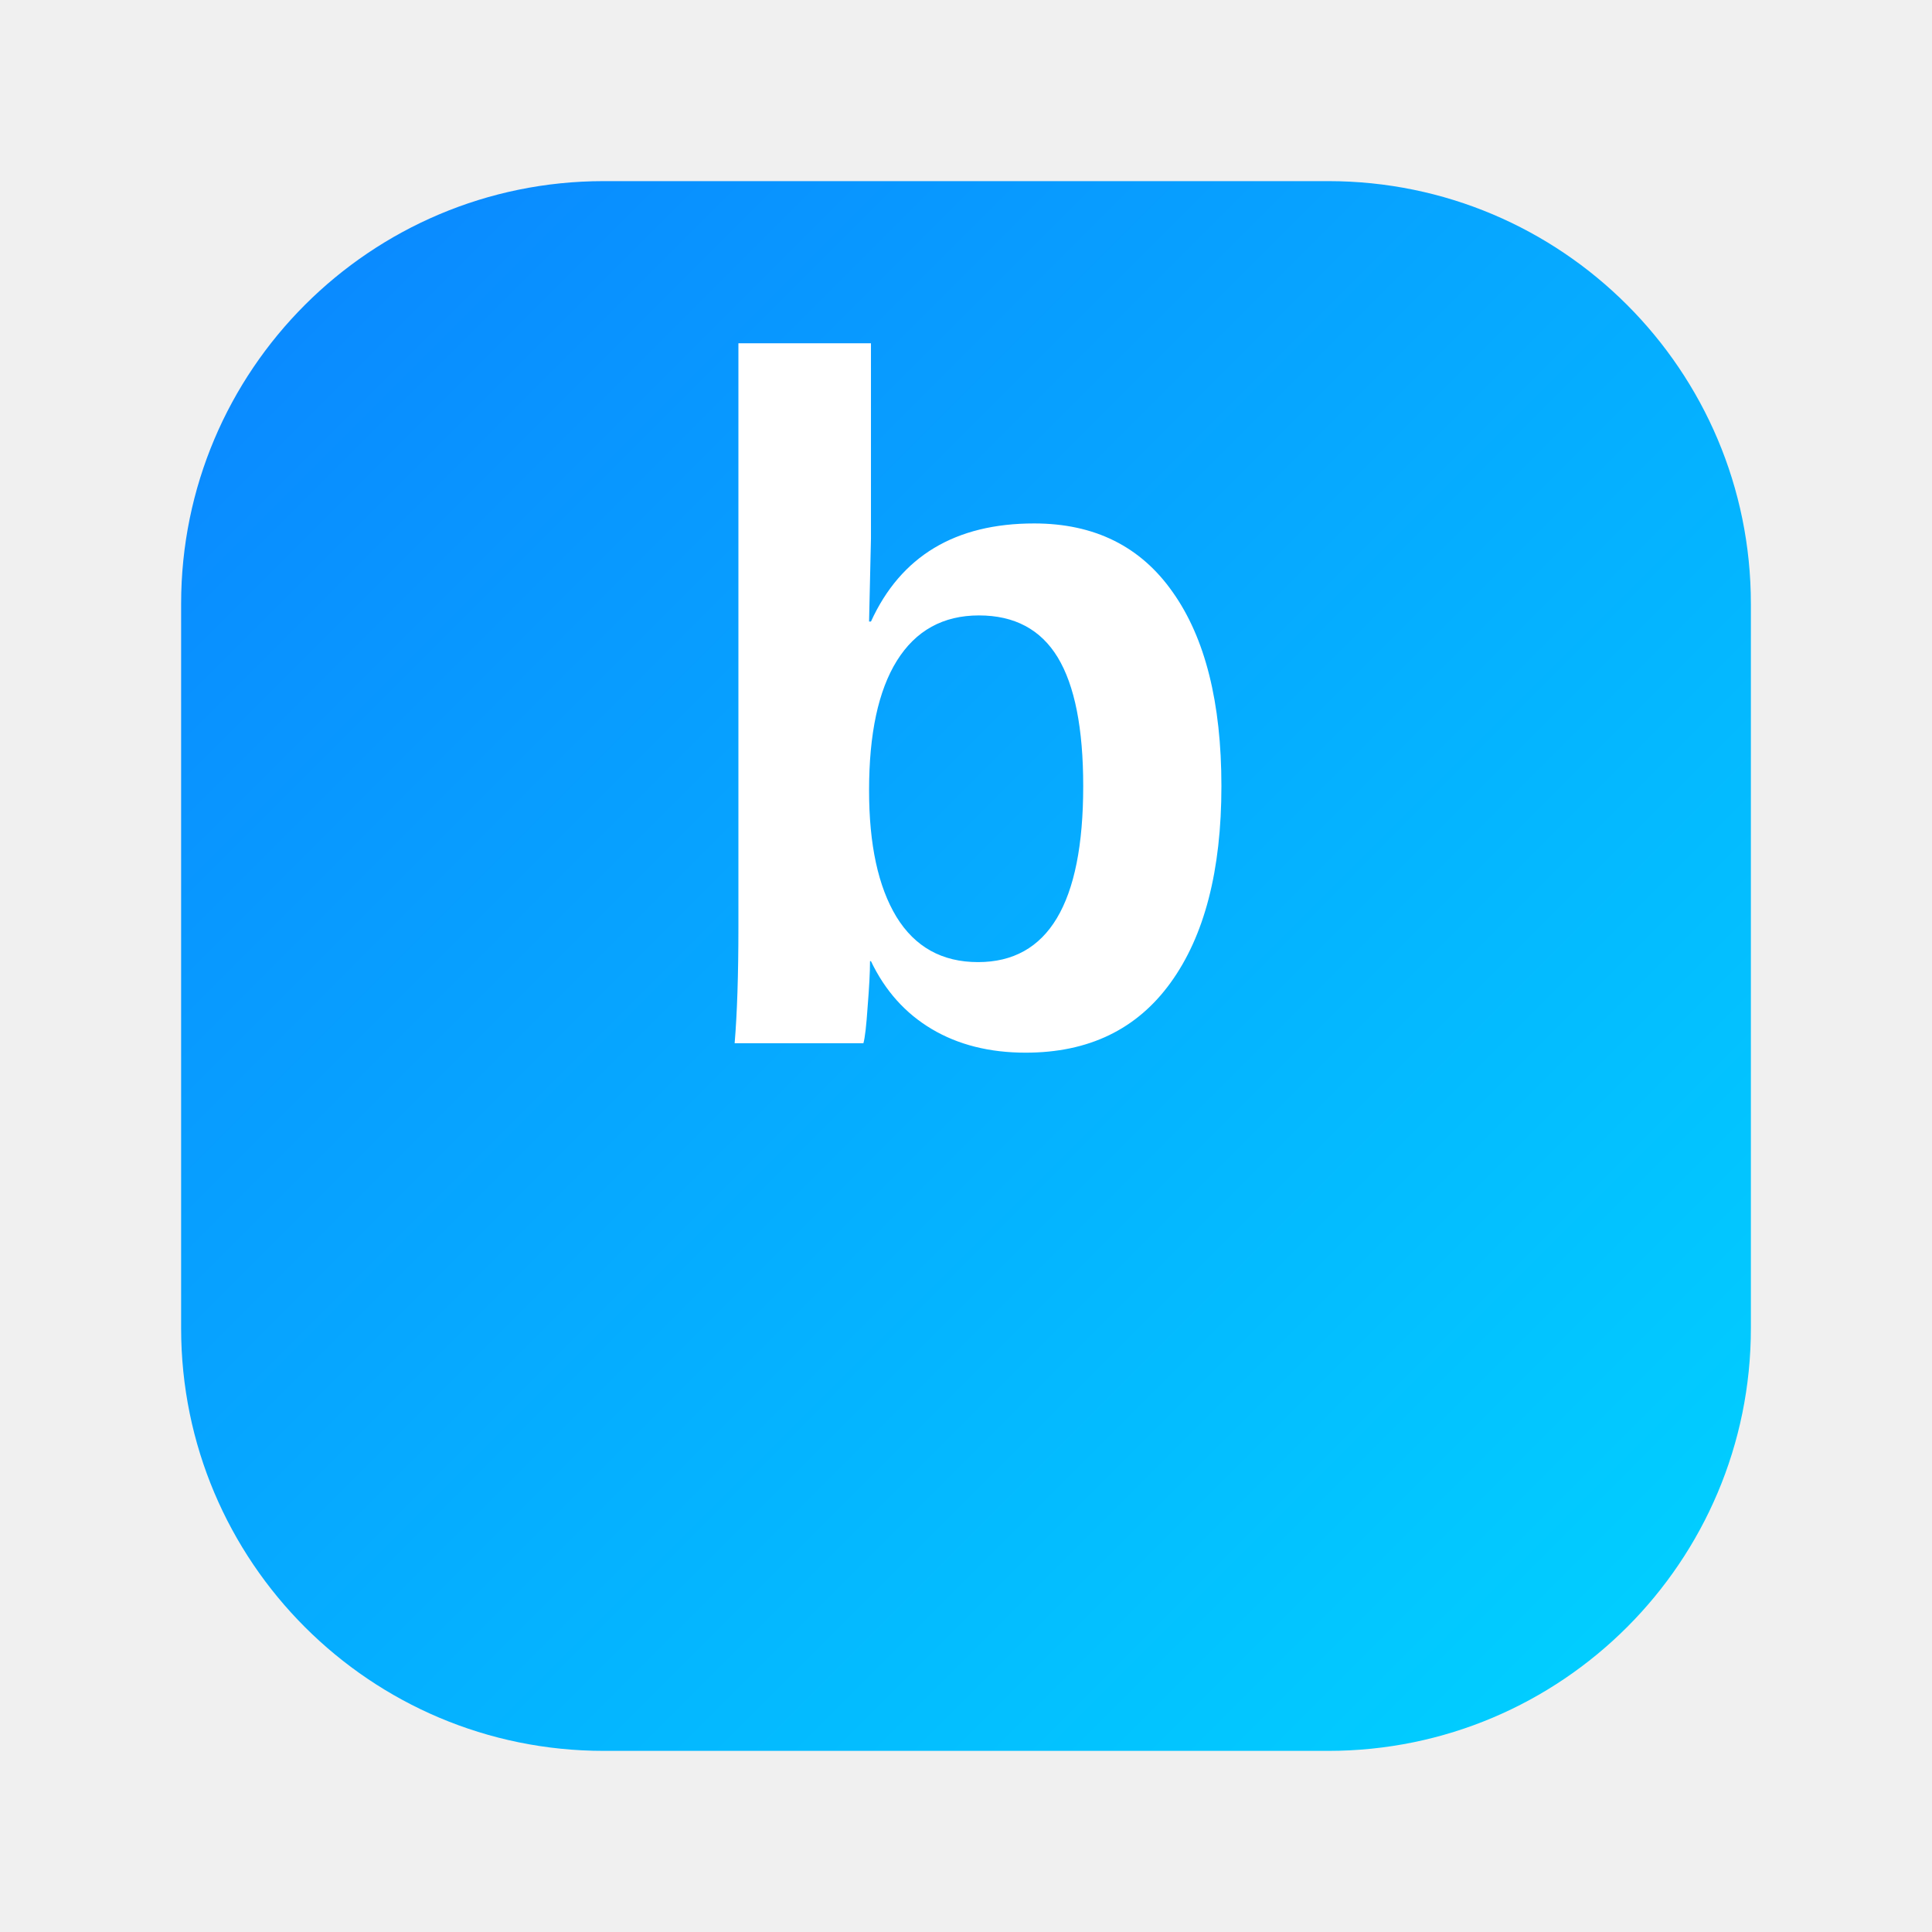
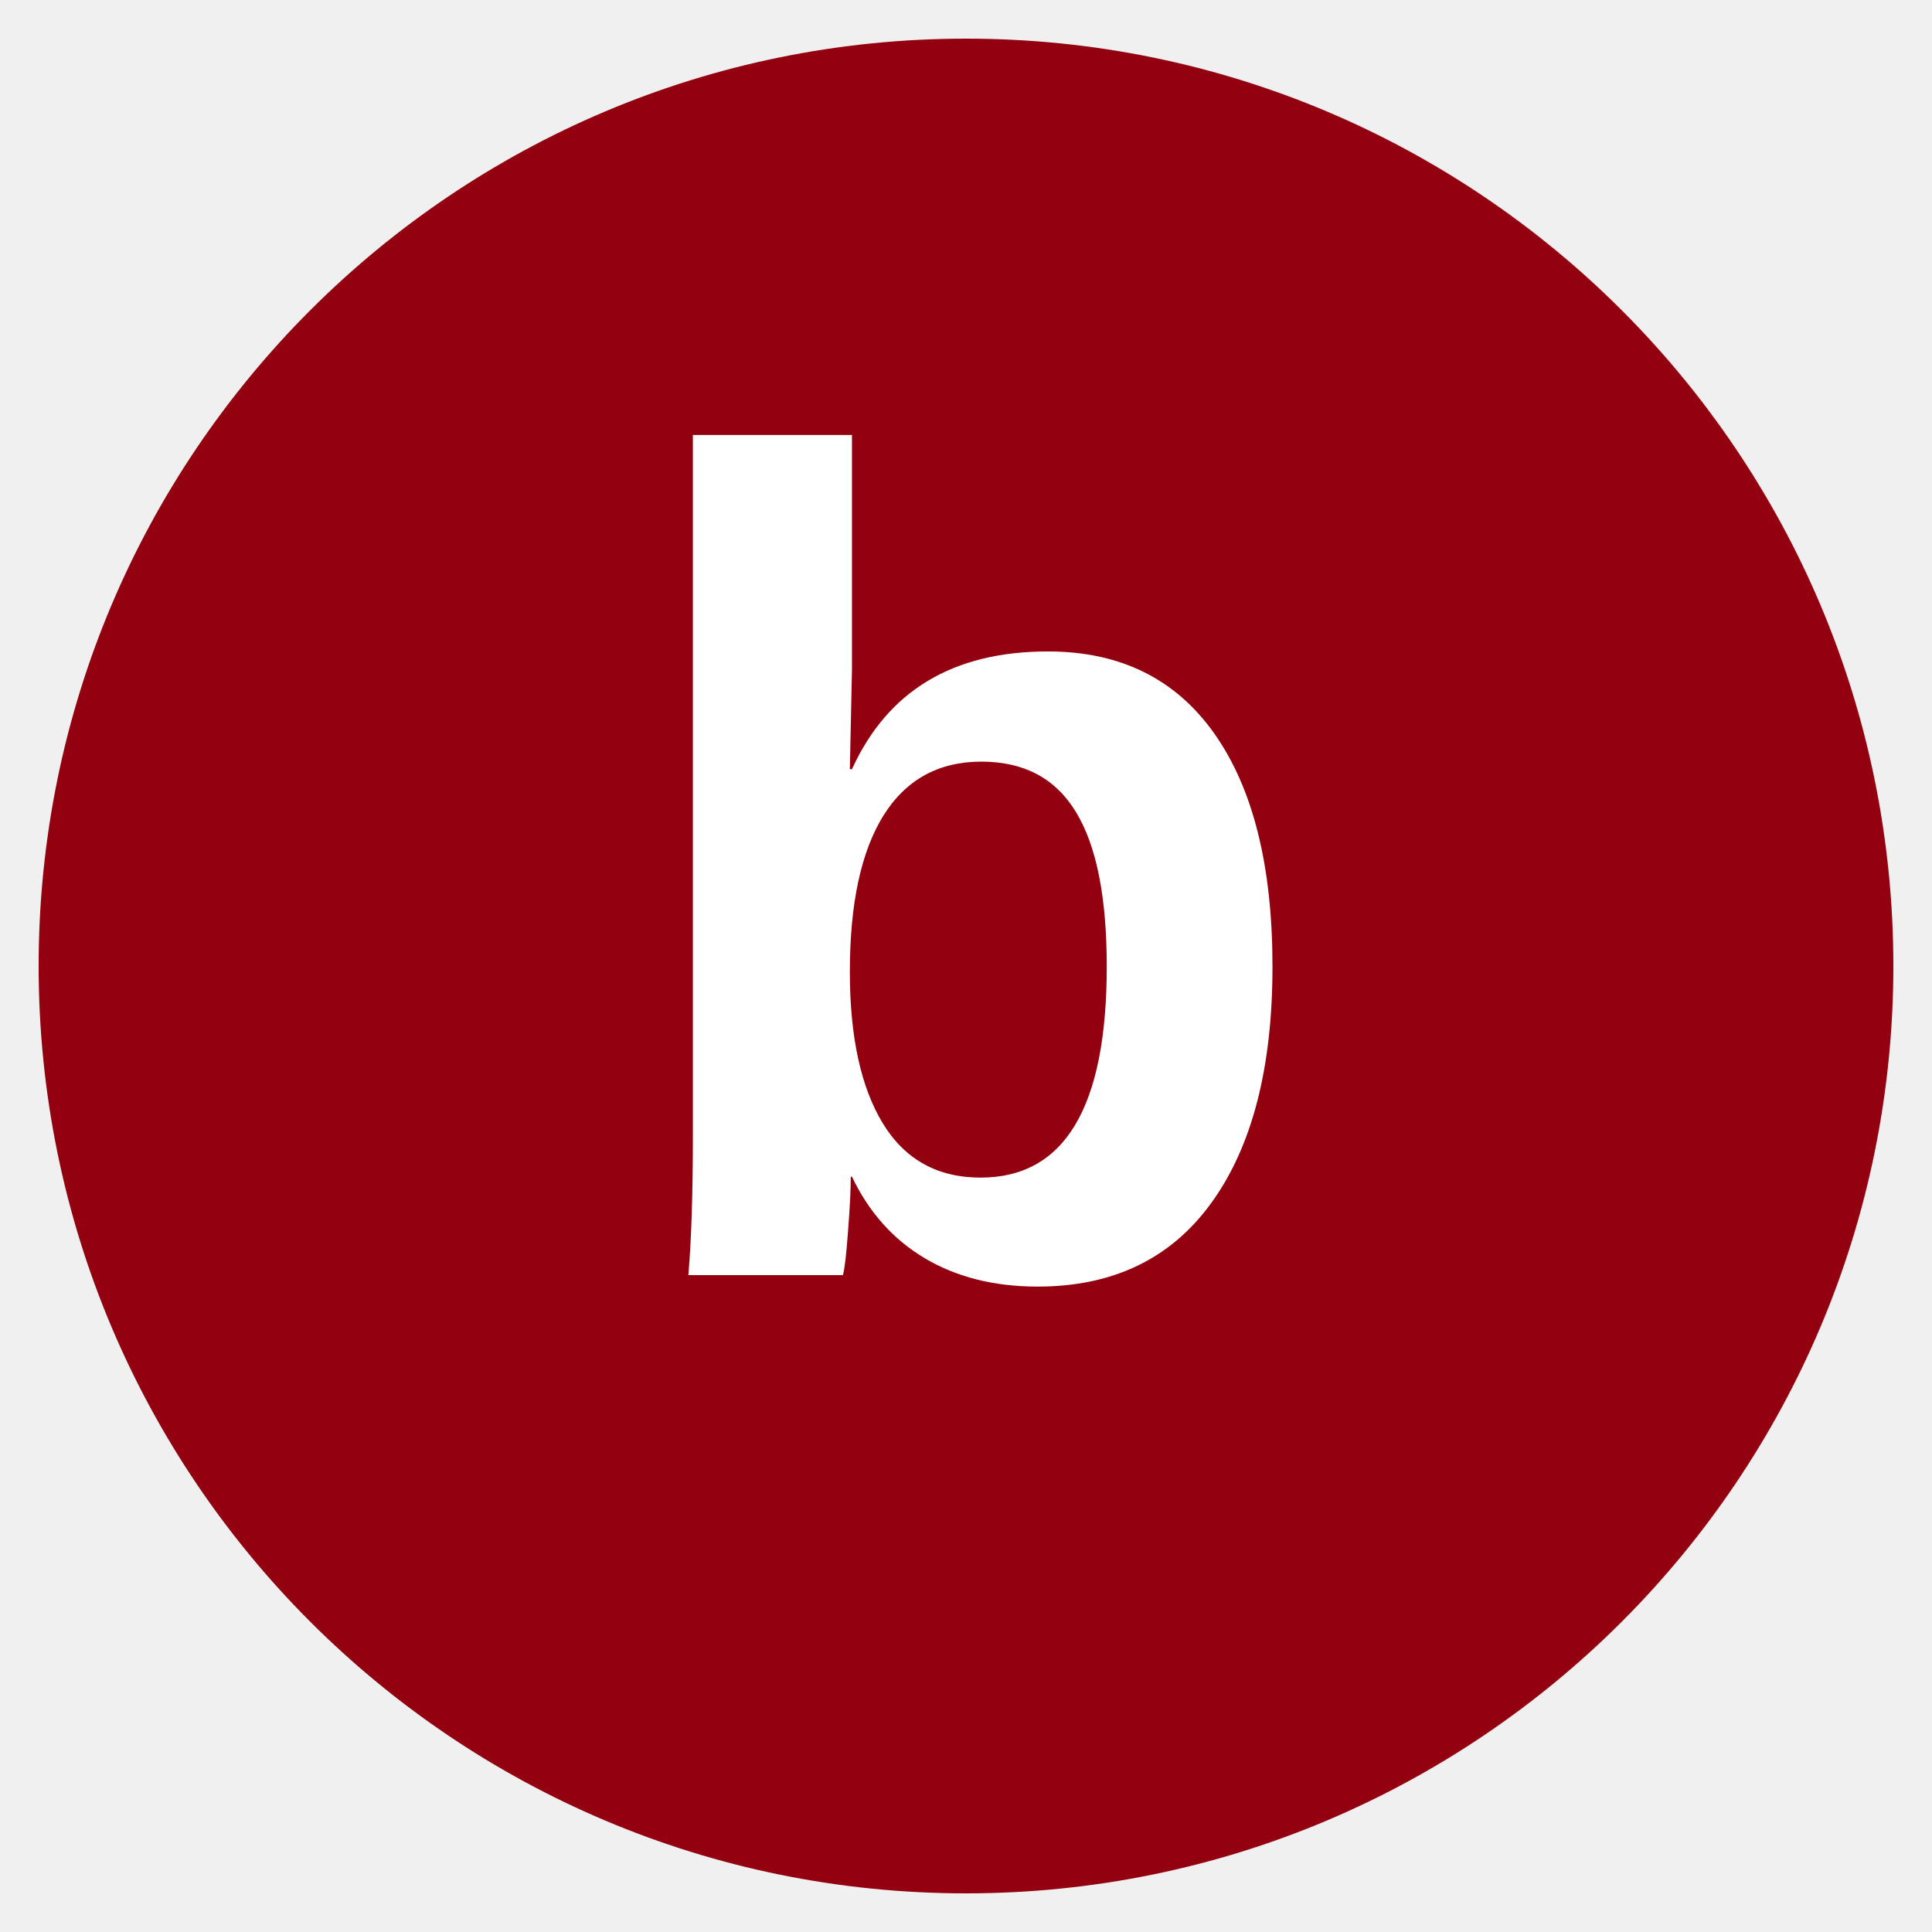
- <svg xmlns="http://www.w3.org/2000/svg" viewBox="0 0 64 64">
-   <defs>
-     <linearGradient id="g" x1="0" x2="1" y1="0" y2="1">
-       <stop offset="0" stop-color="#0b84ff" />
-       <stop offset="1" stop-color="#00d4ff" />
-     </linearGradient>
-   </defs>
-   <rect x="6" y="6" width="52" height="52" rx="14" fill="url(#g)" />
-   <text x="50%" y="54%" text-anchor="middle" font-size="32" font-family="Arial, Helvetica, sans-serif" fill="white" font-weight="800">b</text>
+ <svg xmlns="http://www.w3.org/2000/svg" viewBox="0 0 100 100">
+   <circle cx="50" cy="50" r="48" fill="#930010" />
+   <text x="50" y="66" text-anchor="middle" font-size="60" font-family="Arial, Helvetica, sans-serif" font-weight="bold" fill="#FFFFFF">b</text>
</svg>
